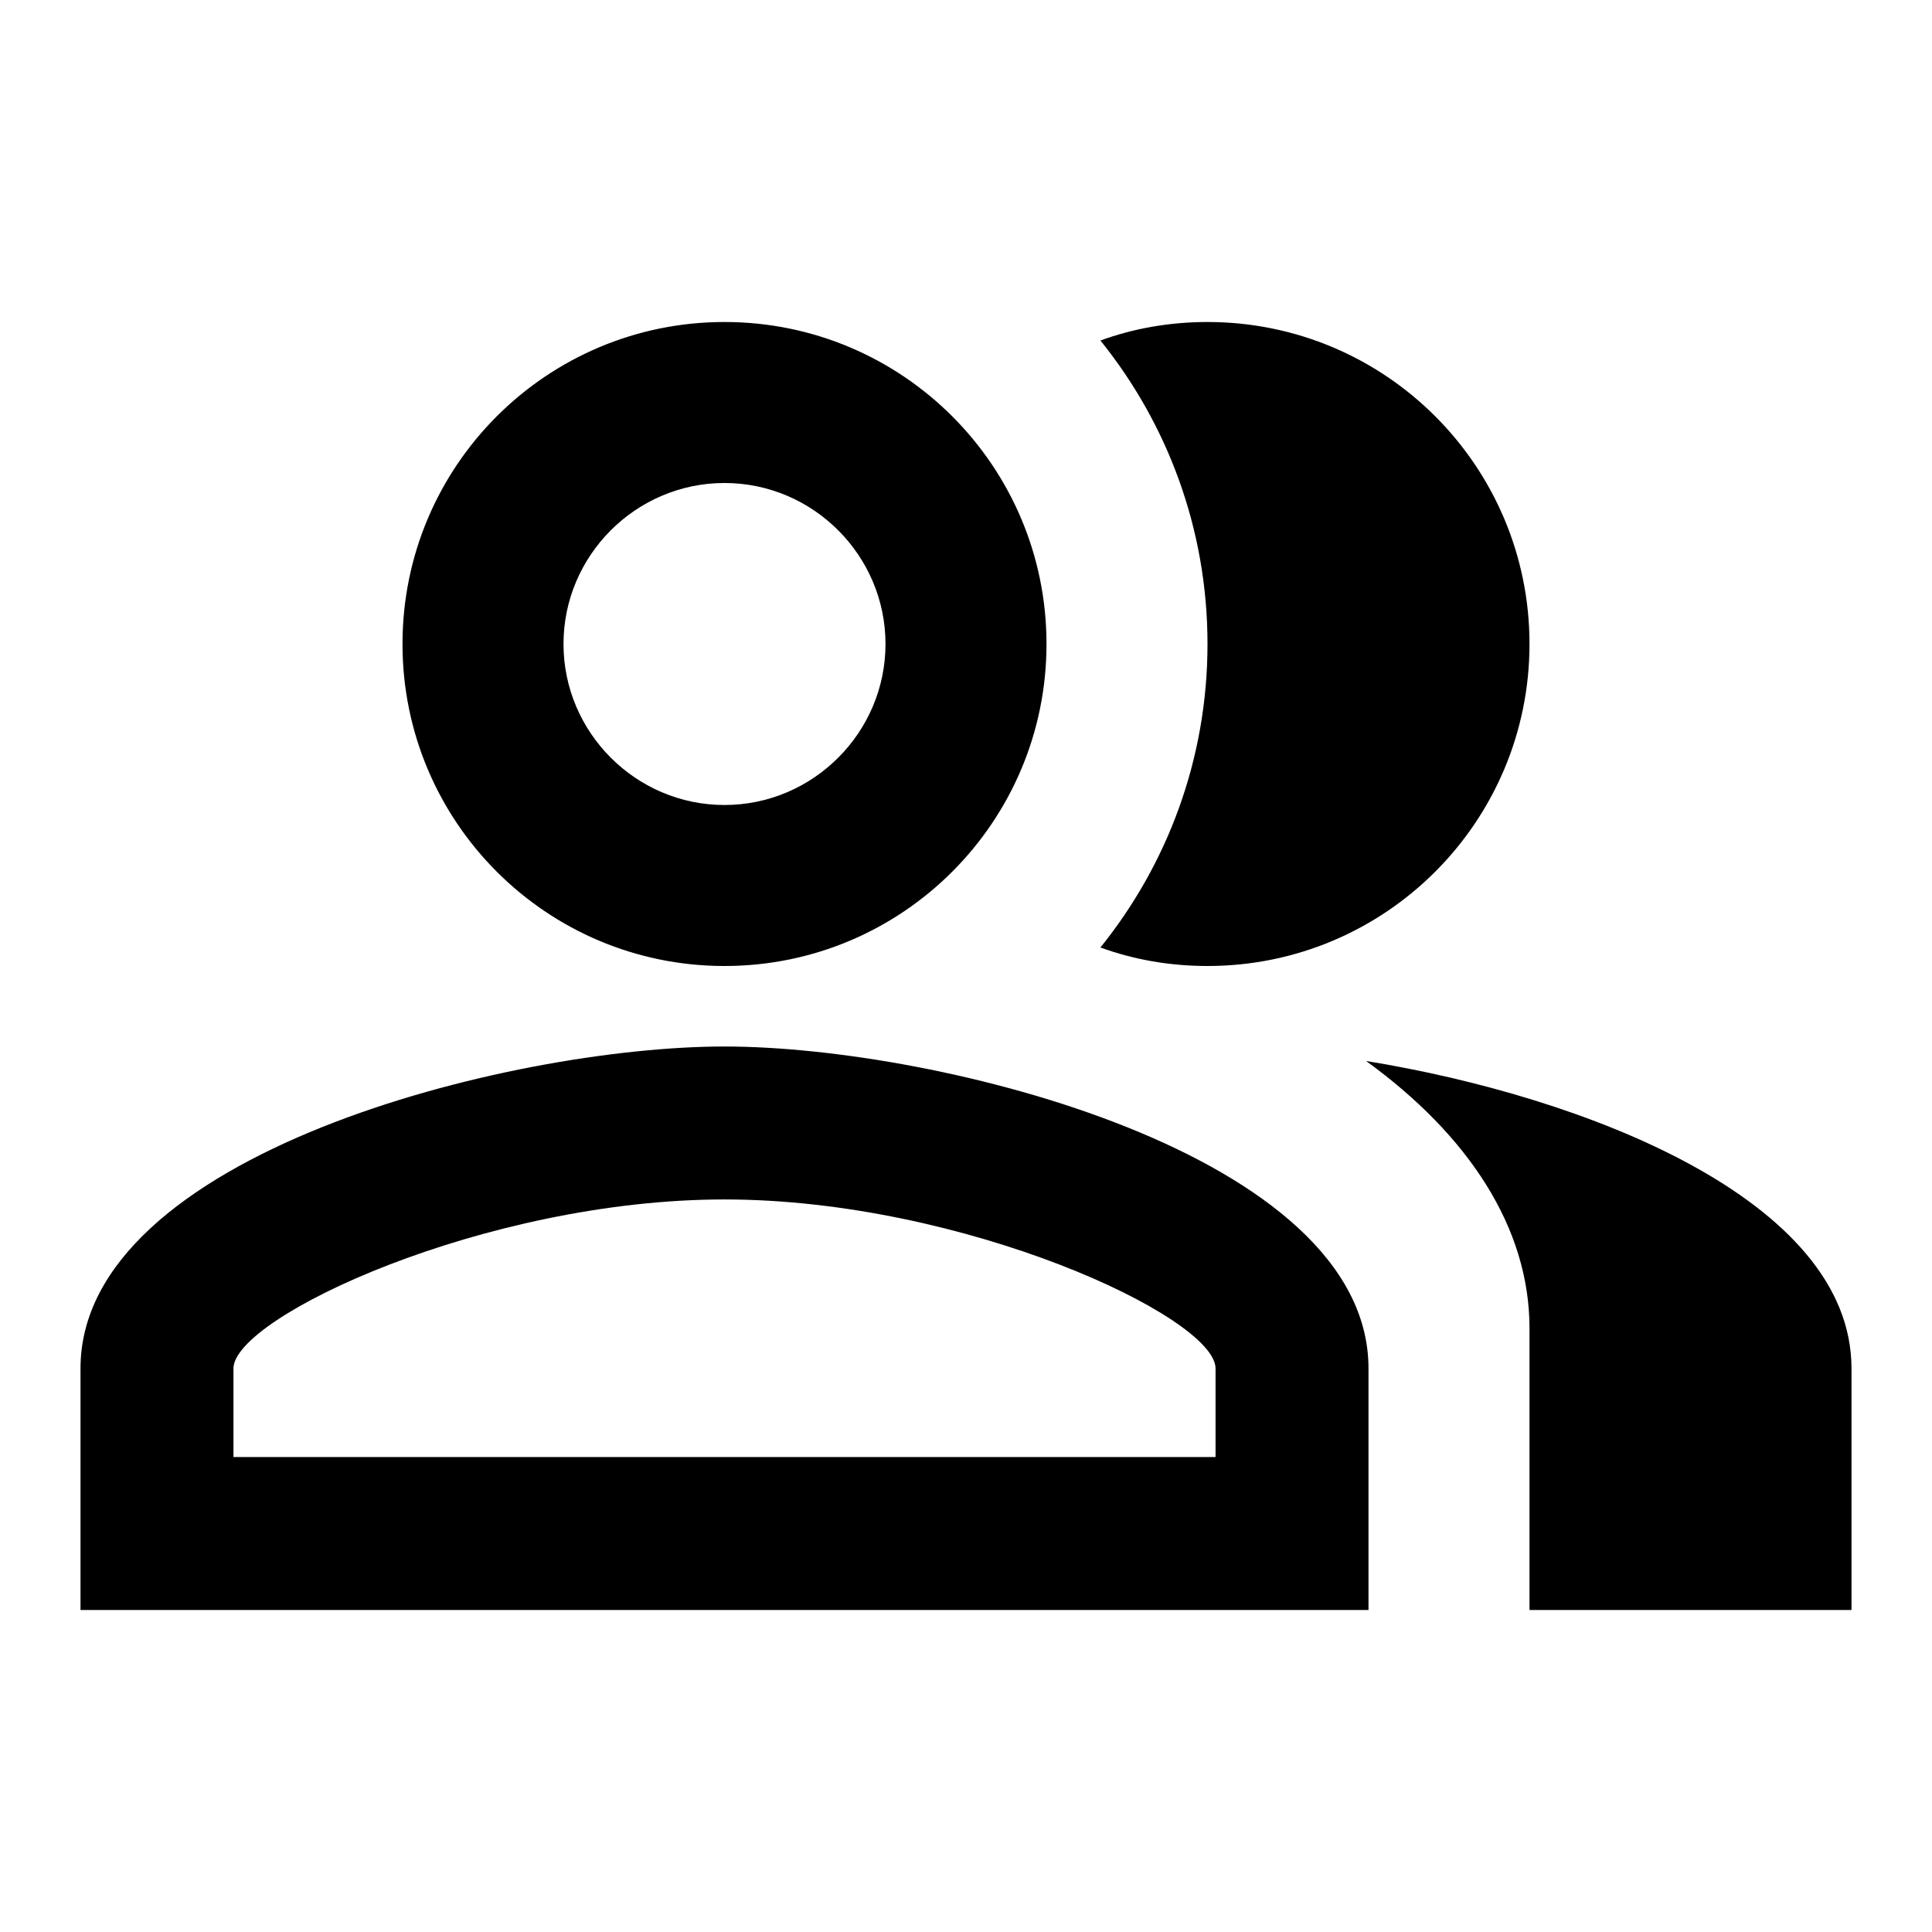
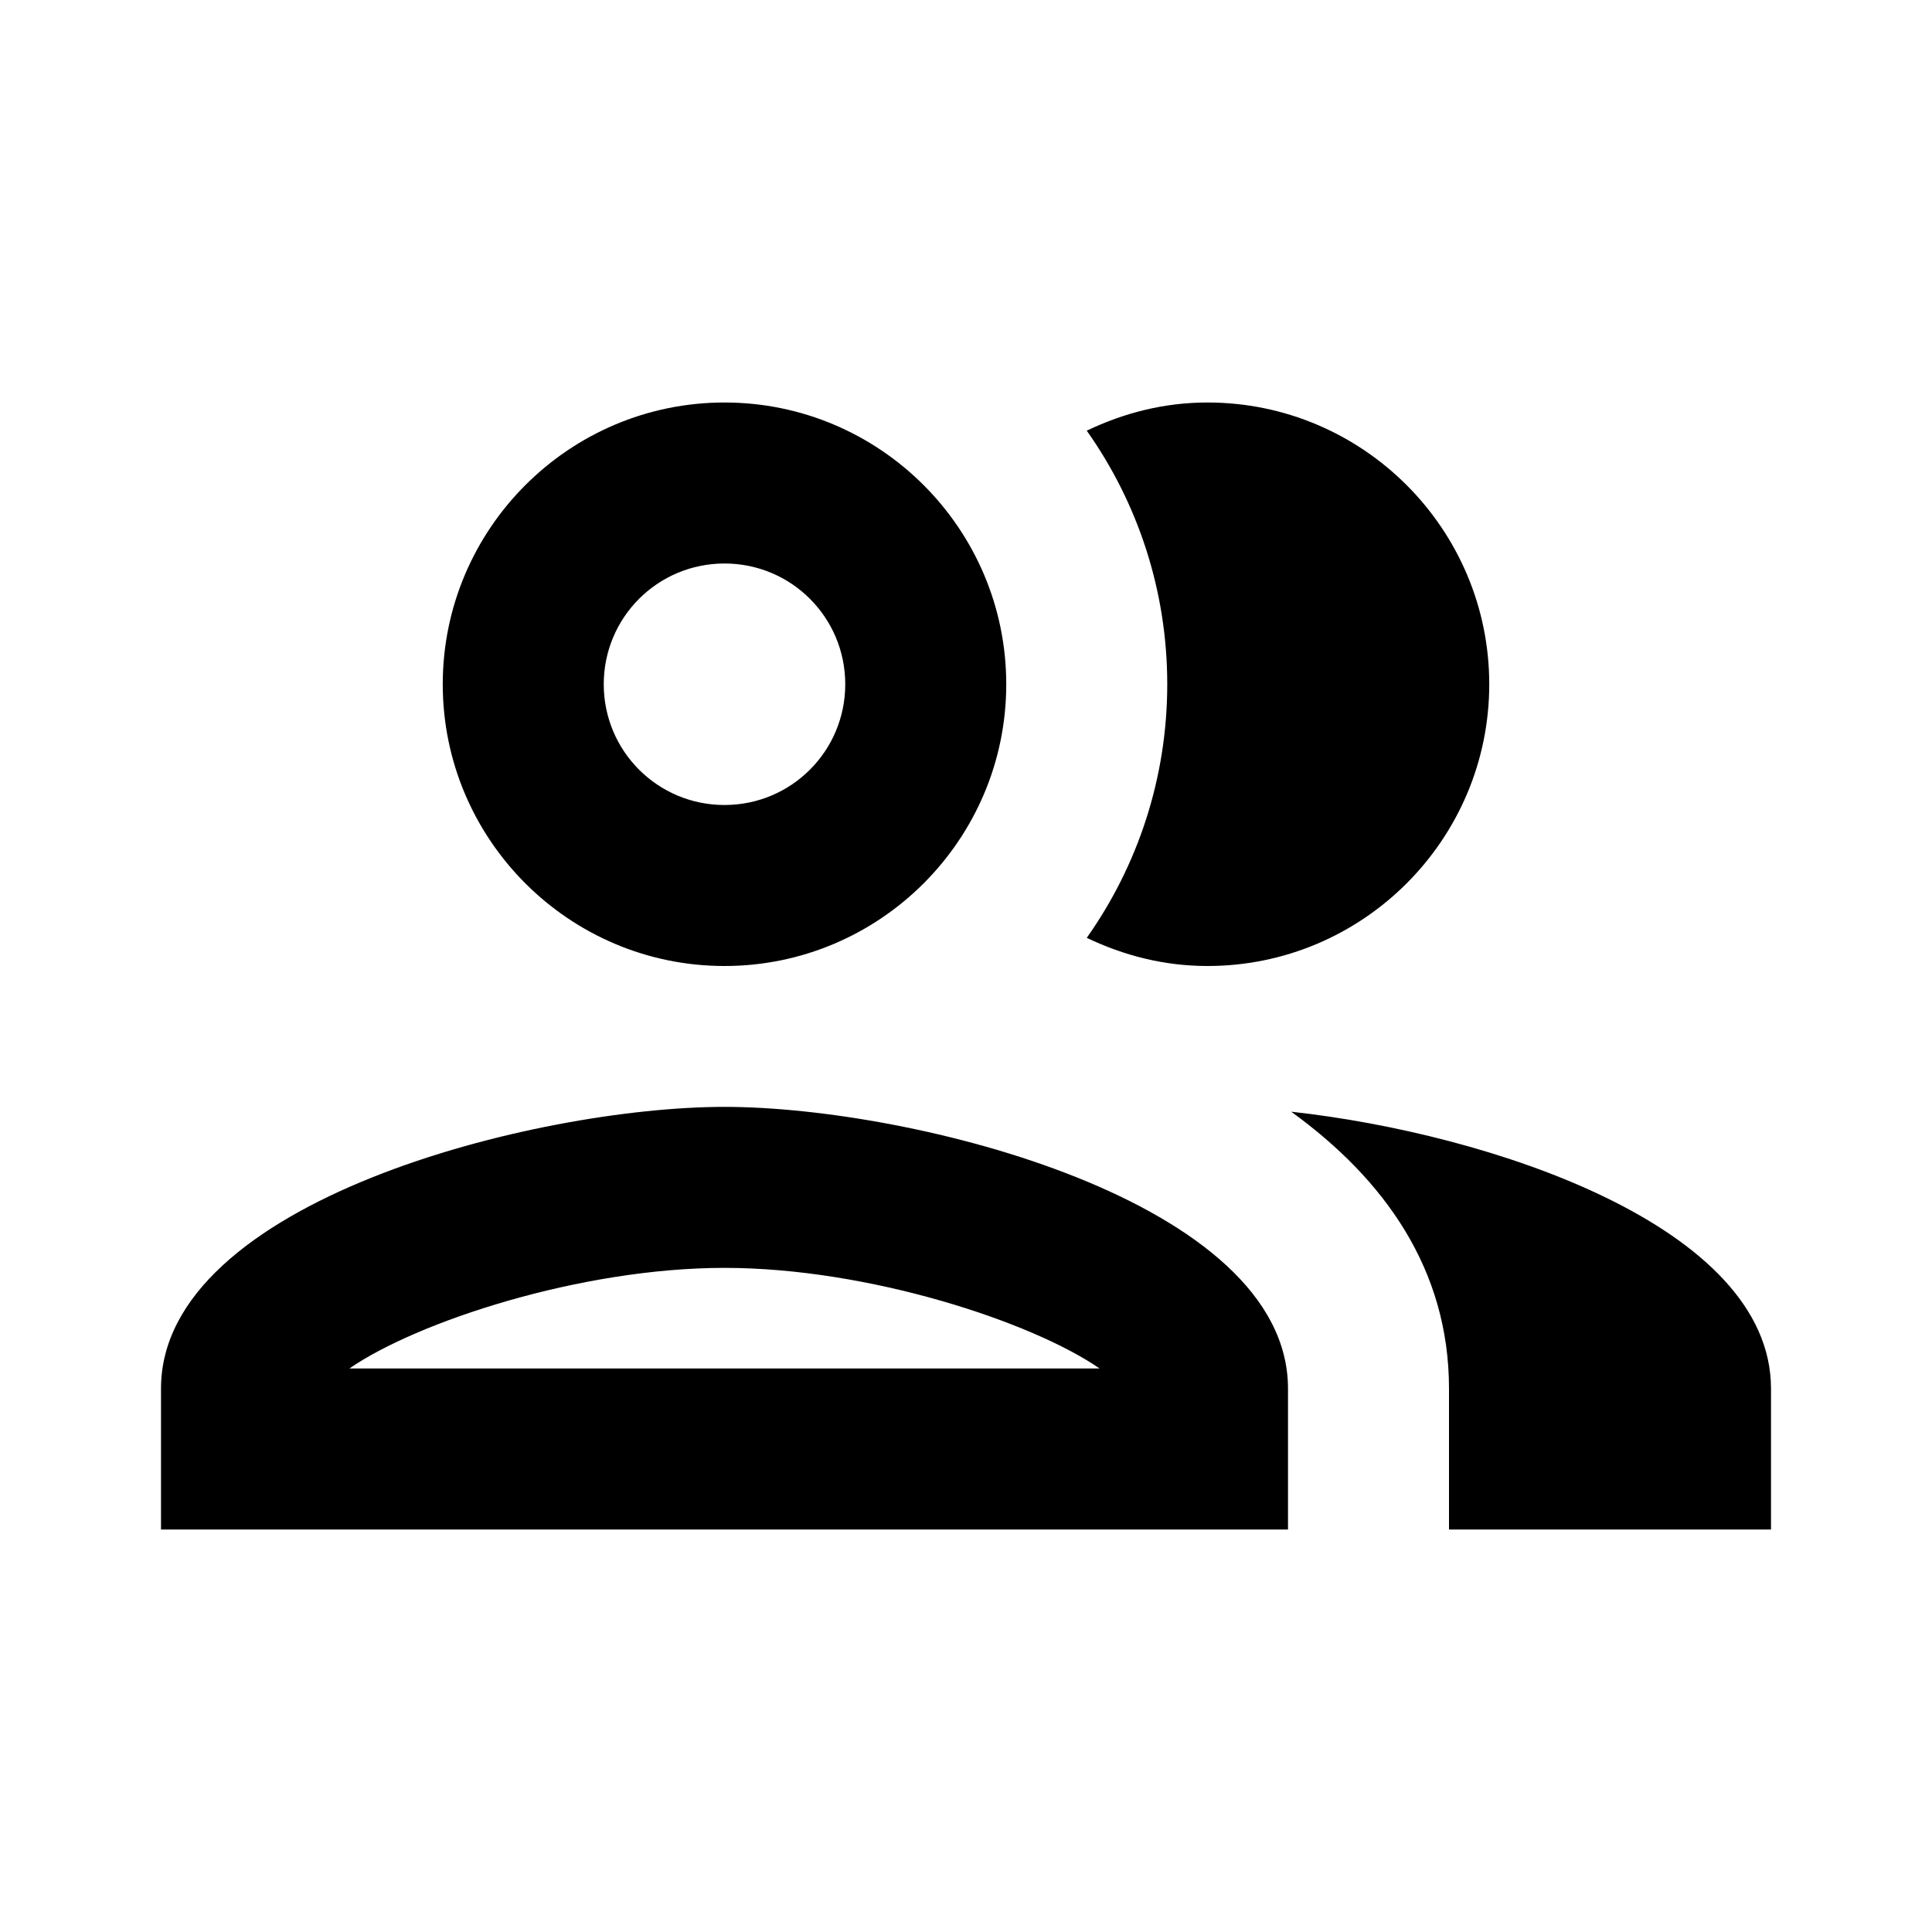
<svg xmlns="http://www.w3.org/2000/svg" version="1.1" id="mdi-account-multiple-outline" width="24" height="24" viewBox="0 0 24 24">
-   <path d="M9,4C11.21,4 13,5.79 13,8C13,10.21 11.21,12 9,12C6.79,12 5,10.21 5,8C5,5.79 6.79,4 9,4M9,6C7.9,6 7,6.9 7,8C7,9.1 7.9,10 9,10C10.1,10 11,9.1 11,8C11,6.9 10.1,6 9,6M9,13C11.67,13 17,14.34 17,17V20H1V17C1,14.34 6.33,13 9,13M9,14.9C6.03,14.9 2.9,16.36 2.9,17V18.1H15.1V17C15.1,16.36 11.97,14.9 9,14.9M15,4C17.21,4 19,5.79 19,8C19,10.21 17.21,12 15,12C14.53,12 14.08,11.92 13.67,11.77C14.5,10.74 15,9.43 15,8C15,6.57 14.5,5.26 13.67,4.23C14.08,4.08 14.53,4 15,4M23,17V20H19V16.5C19,15.25 18.24,14.1 16.97,13.18C19.68,13.62 23,14.9 23,17Z" />
+   <path d="M9,13.75C6.66,13.75 2,14.92 2,17.25V19H16V17.25C16,14.92 11.34,13.75 9,13.75M4.34,17C5.18,16.42 7.21,15.75 9,15.75C10.79,15.75 12.82,16.42 13.66,17M9,12C10.93,12 12.5,10.43 12.5,8.5C12.5,6.57 10.93,5 9,5C7.07,5 5.5,6.57 5.5,8.5C5.5,10.43 7.07,12 9,12M9,7C9.83,7 10.5,7.67 10.5,8.5C10.5,9.33 9.83,10 9,10C8.17,10 7.5,9.33 7.5,8.5C7.5,7.67 8.17,7 9,7M16.04,13.81C17.2,14.65 18,15.77 18,17.25V19H22V17.25C22,15.23 18.5,14.08 16.04,13.81M15,12C16.93,12 18.5,10.43 18.5,8.5C18.5,6.57 16.93,5 15,5C14.46,5 13.96,5.13 13.5,5.35C14.13,6.24 14.5,7.33 14.5,8.5C14.5,9.67 14.13,10.76 13.5,11.65C13.96,11.87 14.46,12 15,12Z" />
</svg>
